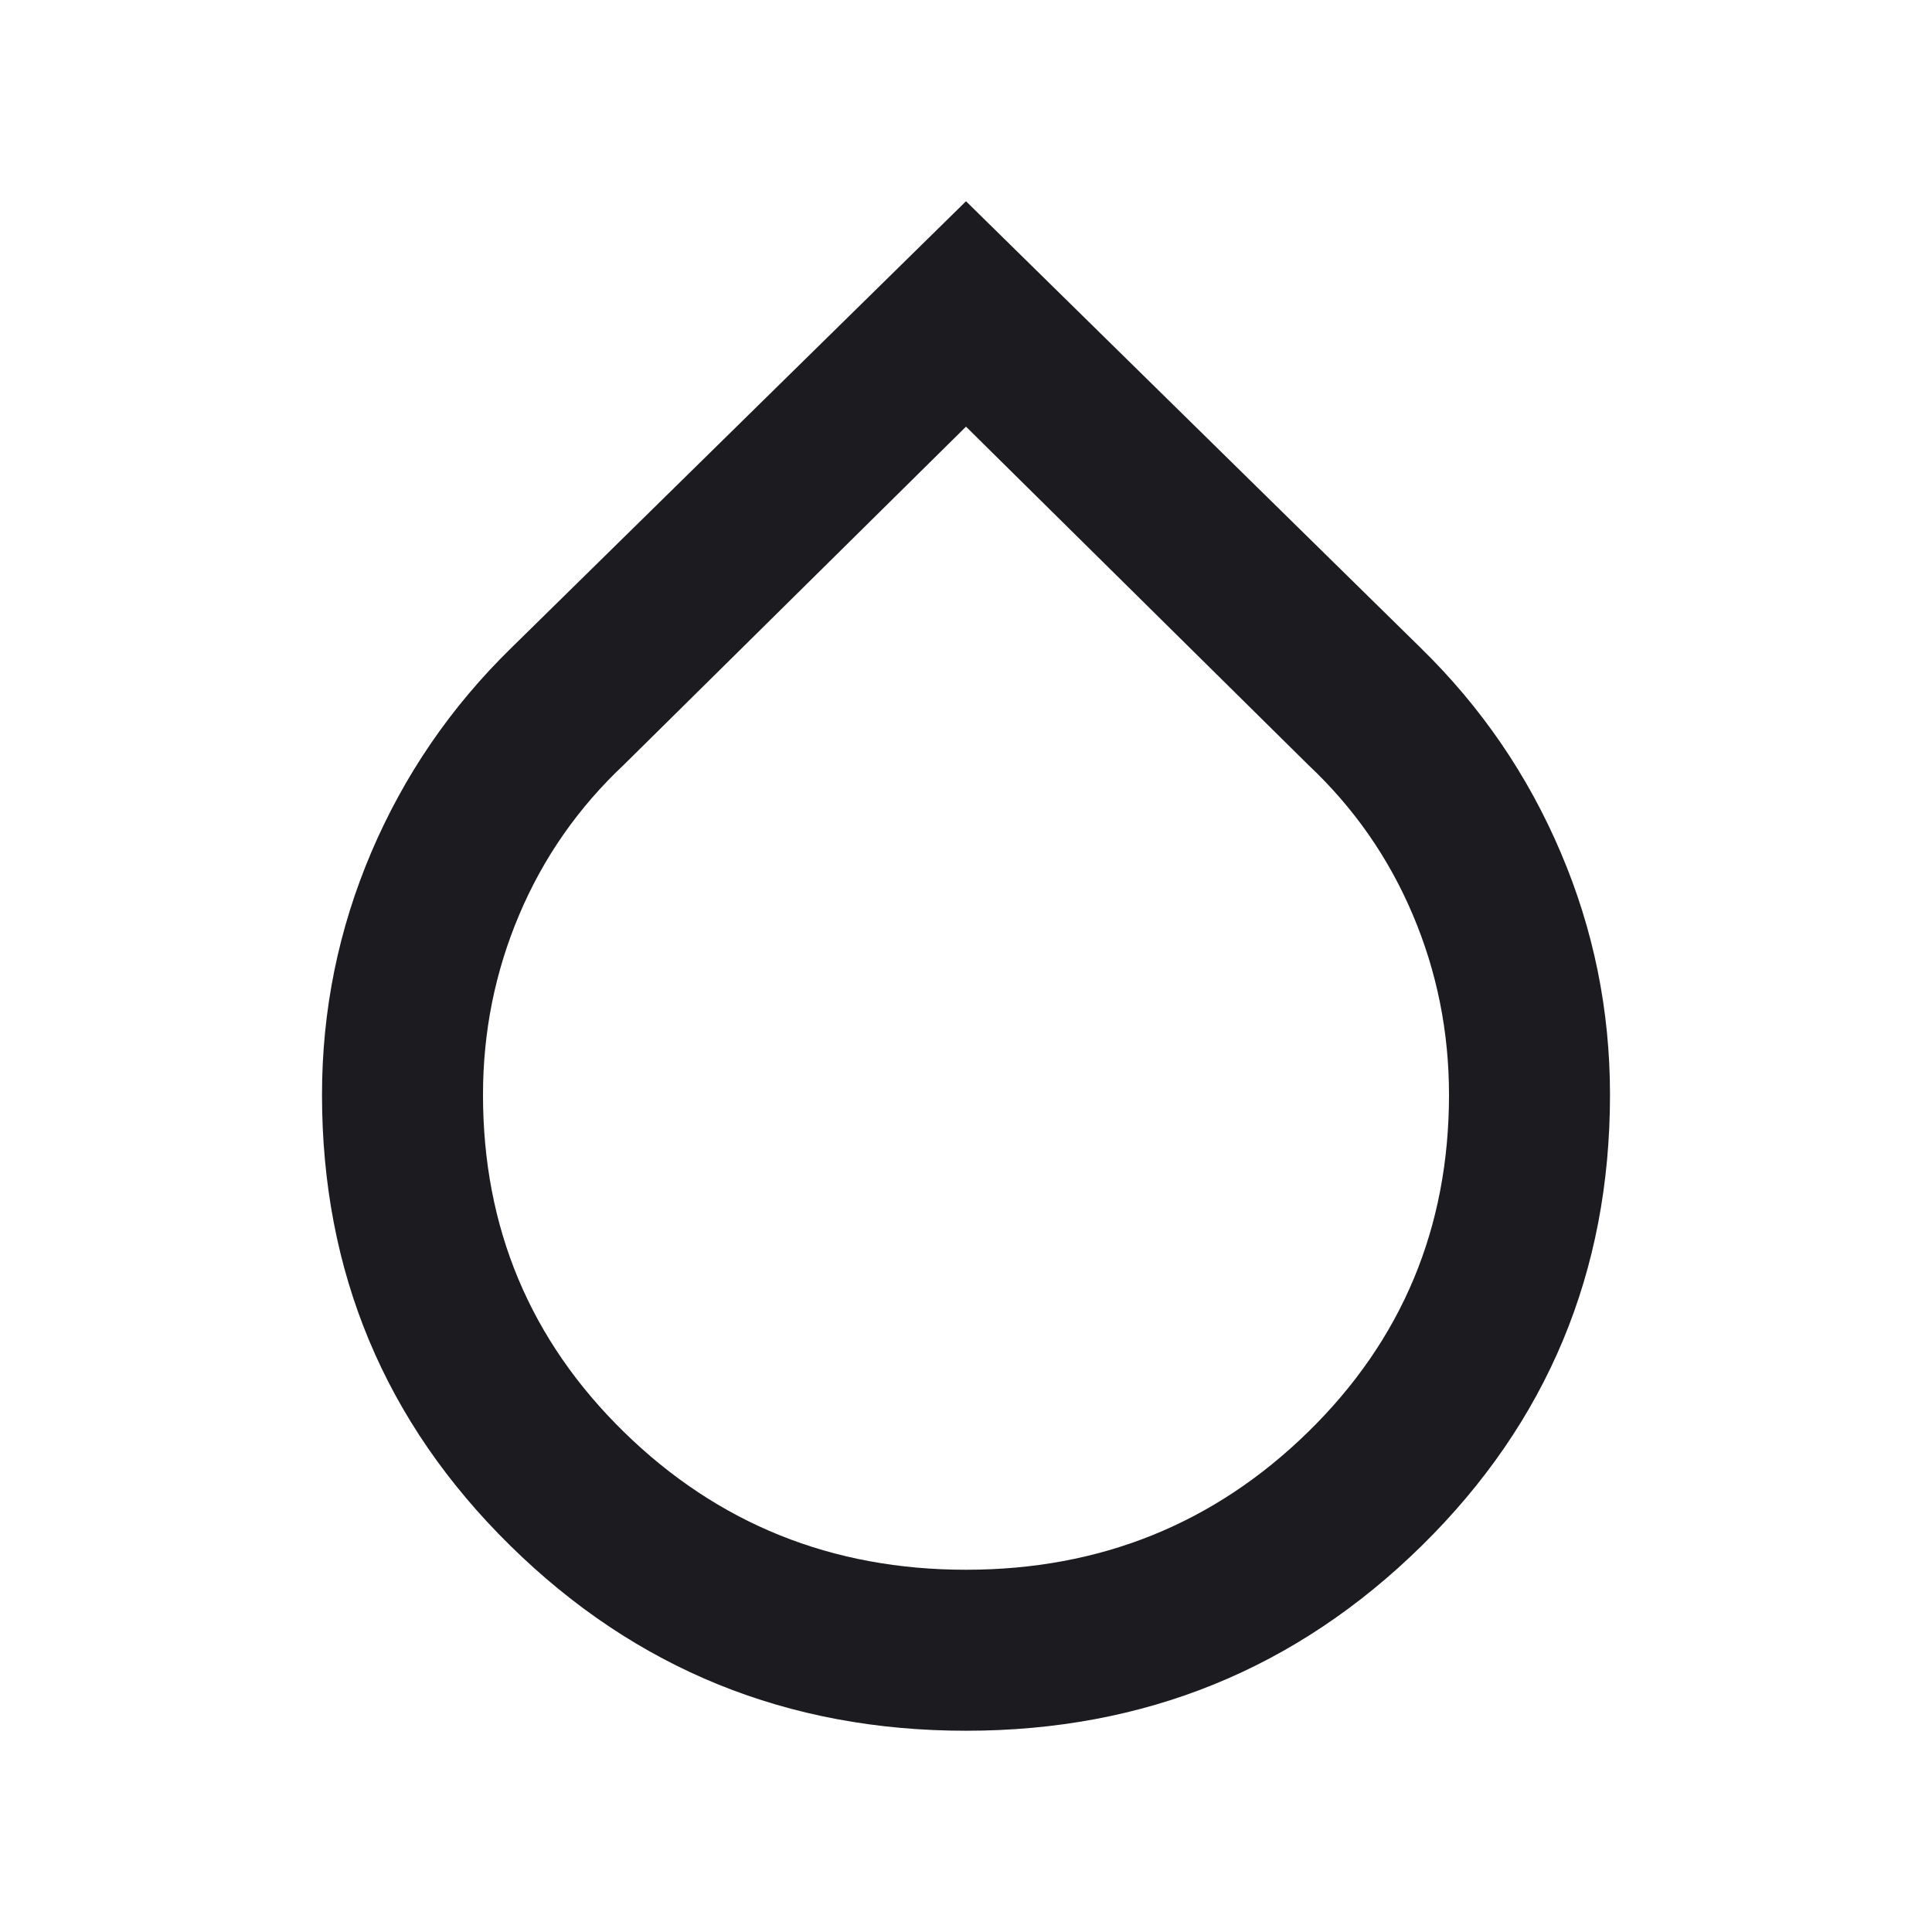
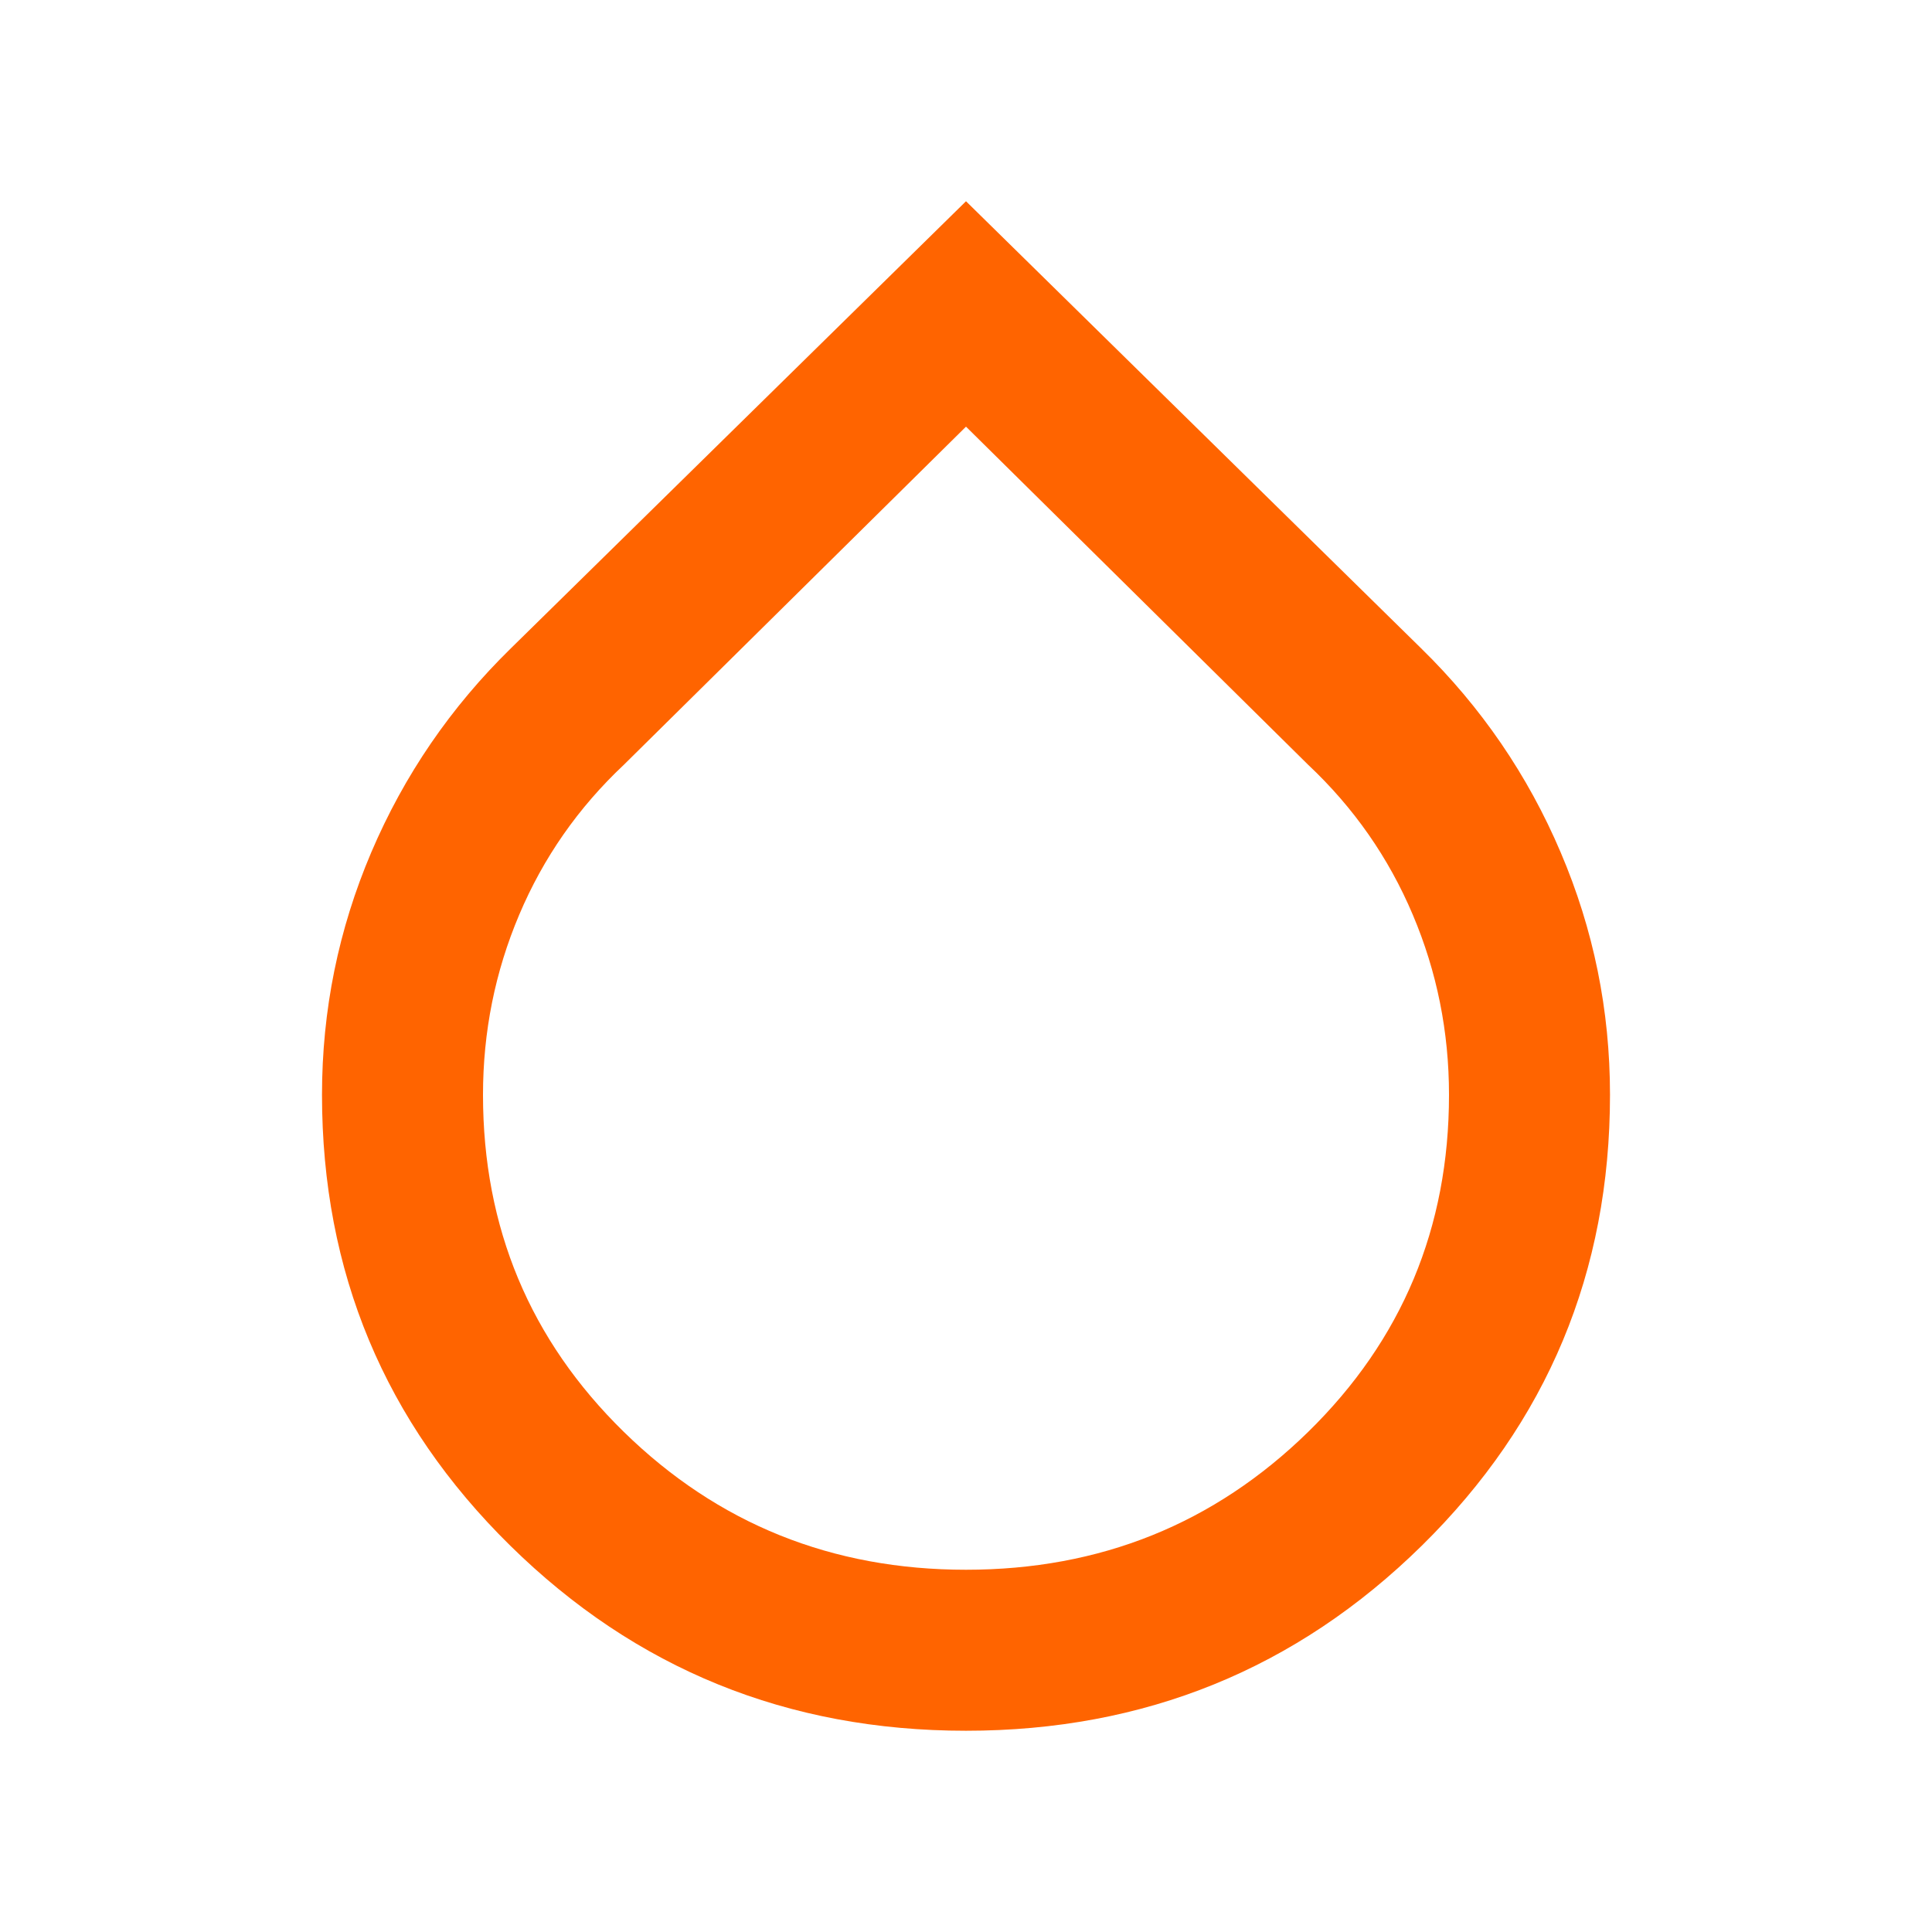
<svg xmlns="http://www.w3.org/2000/svg" width="24" height="24" viewBox="0 0 24 24" fill="none">
  <mask id="mask0_57_25" style="mask-type:alpha" maskUnits="userSpaceOnUse" x="0" y="0" width="24" height="24">
    <rect width="24" height="24" fill="#D9D9D9" />
  </mask>
  <g mask="url(#mask0_57_25)">
-     <path d="M12 21.5C9.783 21.5 7.896 20.733 6.338 19.2C4.779 17.667 4 15.8 4 13.6C4 12.55 4.204 11.546 4.612 10.588C5.021 9.629 5.6 8.783 6.35 8.05L12 2.5L17.65 8.05C18.4 8.783 18.979 9.629 19.387 10.588C19.796 11.546 20 12.55 20 13.6C20 15.8 19.221 17.667 17.663 19.2C16.104 20.733 14.217 21.5 12 21.5ZM12 19.5C13.667 19.5 15.083 18.929 16.25 17.788C17.417 16.646 18 15.25 18 13.6C18 12.817 17.85 12.071 17.55 11.363C17.25 10.654 16.817 10.033 16.25 9.5L12 5.3L7.75 9.5C7.183 10.033 6.75 10.654 6.45 11.363C6.15 12.071 6 12.817 6 13.6C6 15.25 6.583 16.646 7.75 17.788C8.917 18.929 10.333 19.5 12 19.5Z" fill="#1C1B1F" />
+     <path d="M12 21.5C9.783 21.5 7.896 20.733 6.338 19.2C4.779 17.667 4 15.8 4 13.6C4 12.55 4.204 11.546 4.612 10.588C5.021 9.629 5.6 8.783 6.35 8.05L12 2.5L17.65 8.05C18.4 8.783 18.979 9.629 19.387 10.588C19.796 11.546 20 12.55 20 13.6C20 15.8 19.221 17.667 17.663 19.2C16.104 20.733 14.217 21.5 12 21.5ZM12 19.5C13.667 19.5 15.083 18.929 16.25 17.788C17.417 16.646 18 15.25 18 13.6C18 12.817 17.85 12.071 17.55 11.363C17.25 10.654 16.817 10.033 16.25 9.5L12 5.3L7.75 9.5C7.183 10.033 6.75 10.654 6.45 11.363C6.15 12.071 6 12.817 6 13.6C6 15.25 6.583 16.646 7.75 17.788C8.917 18.929 10.333 19.5 12 19.5Z" fill="#FF6400" />
  </g>
</svg>
